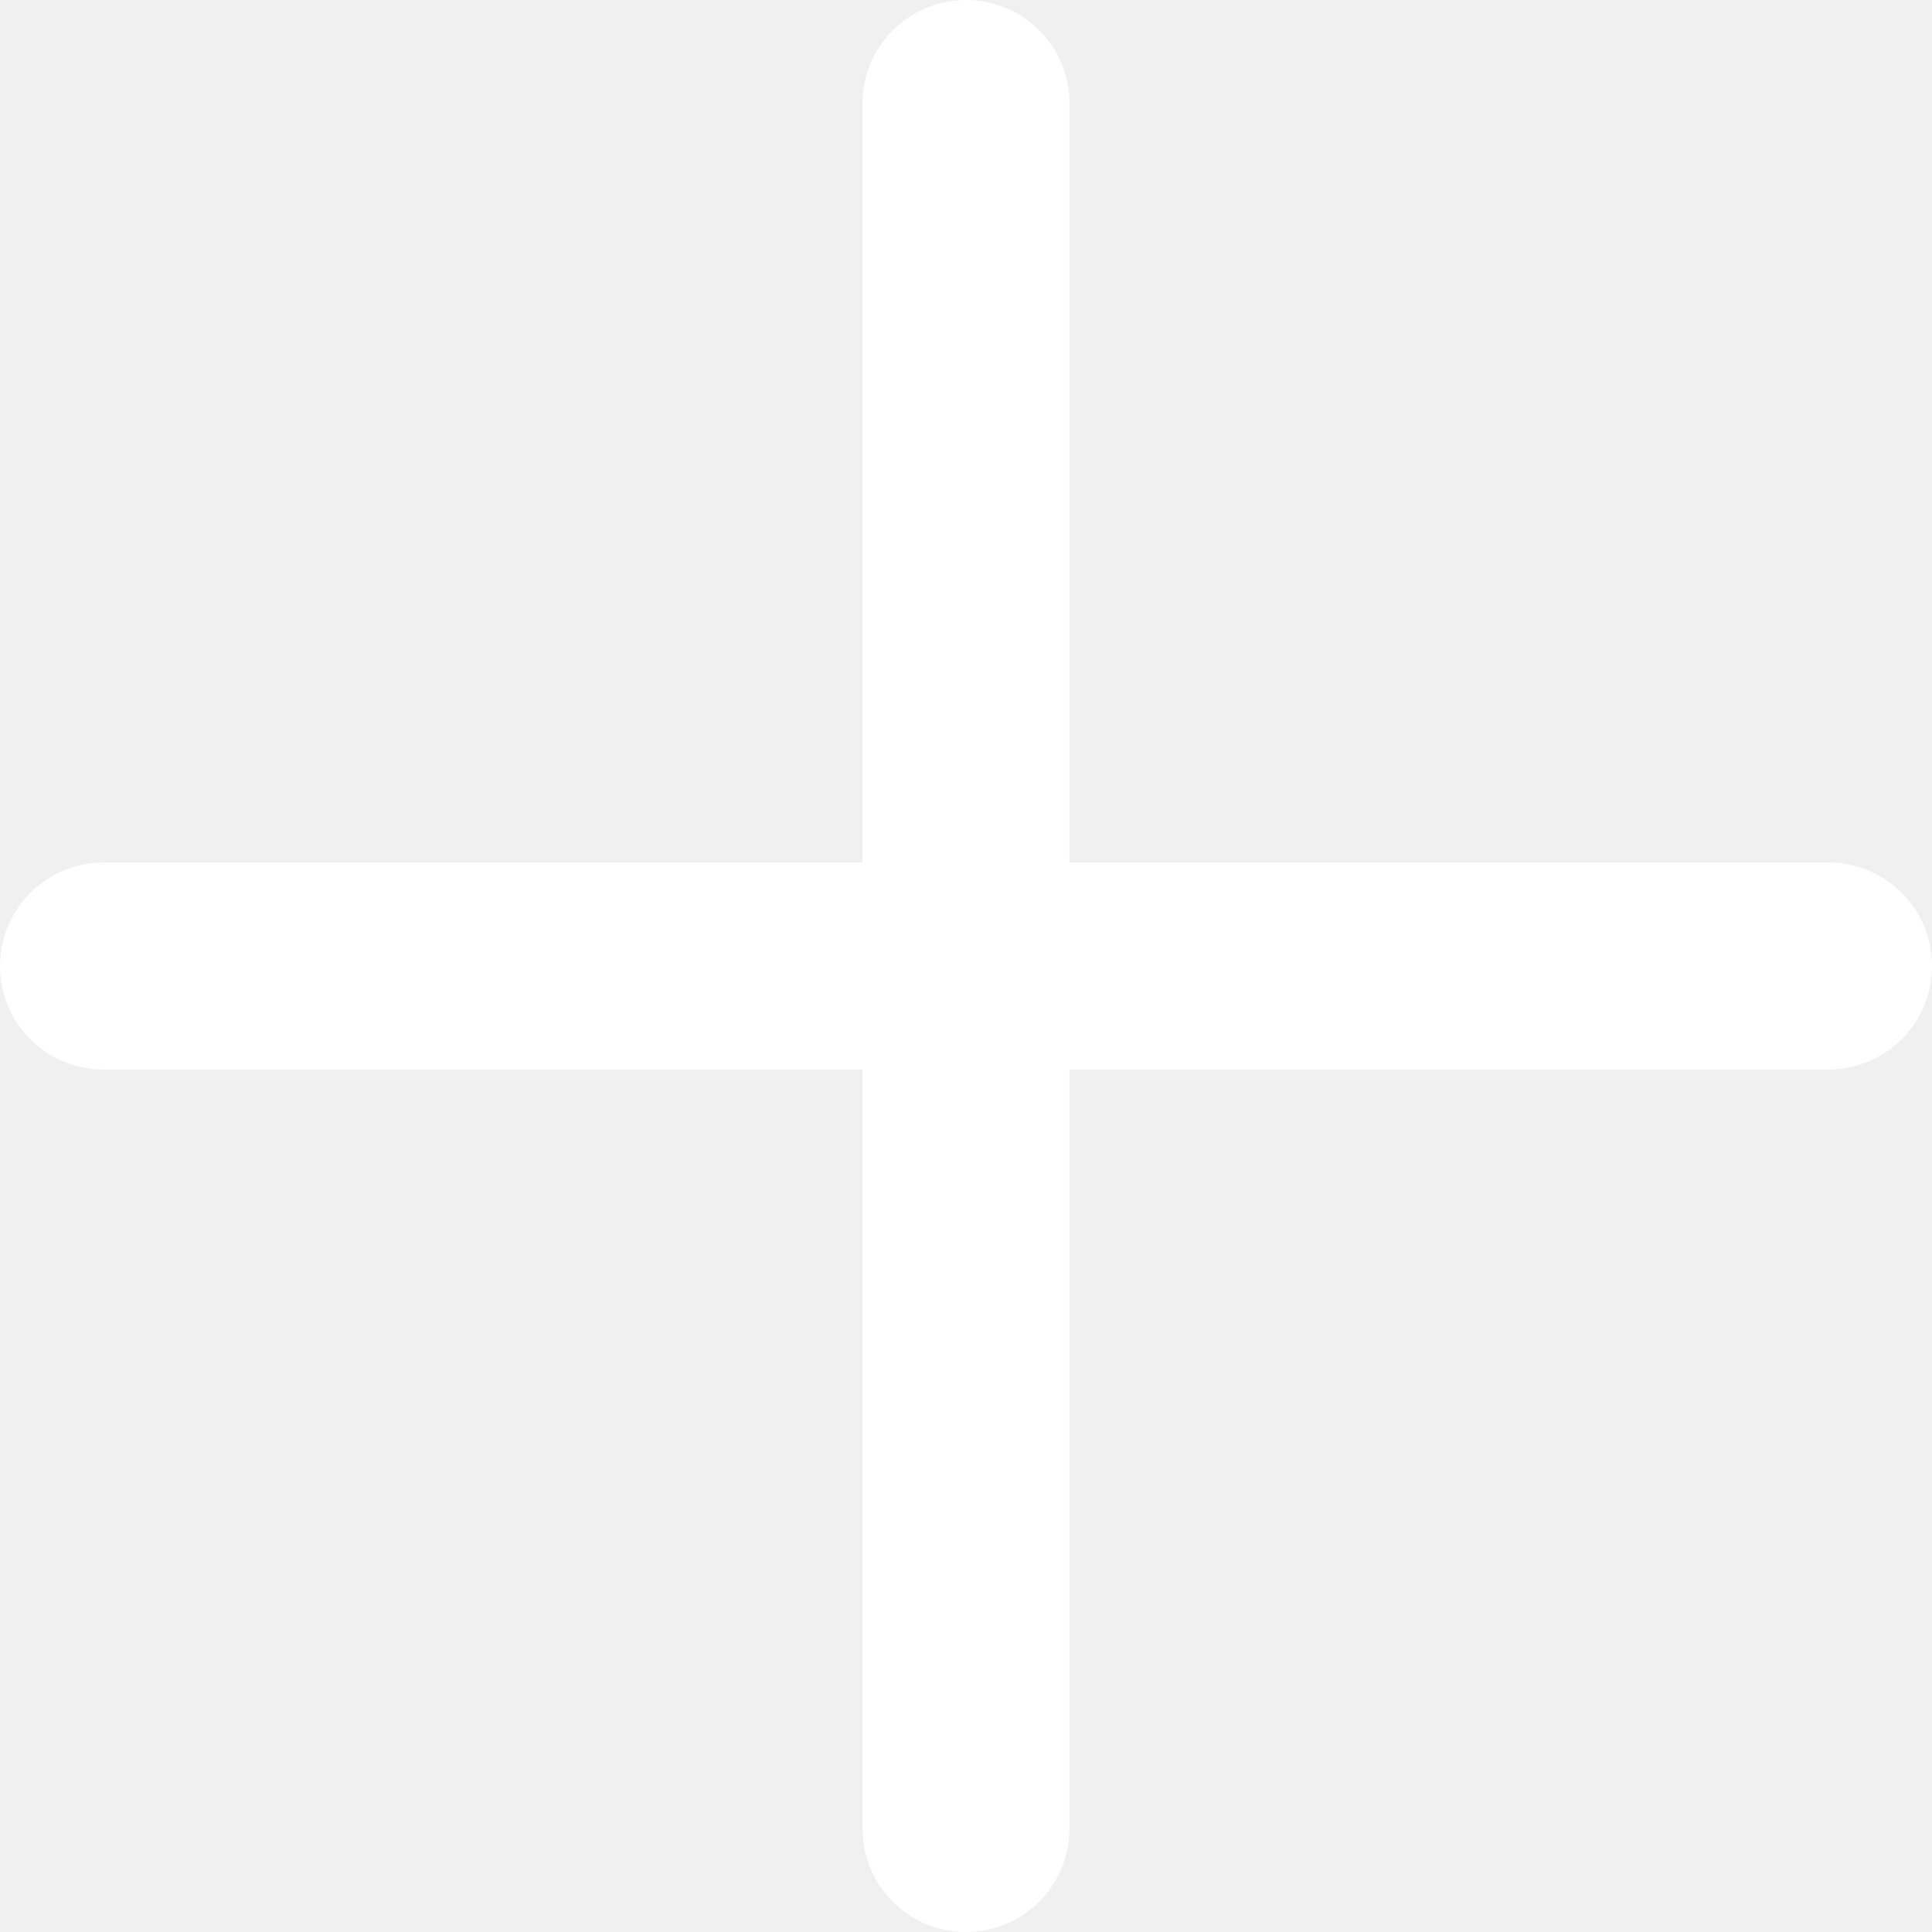
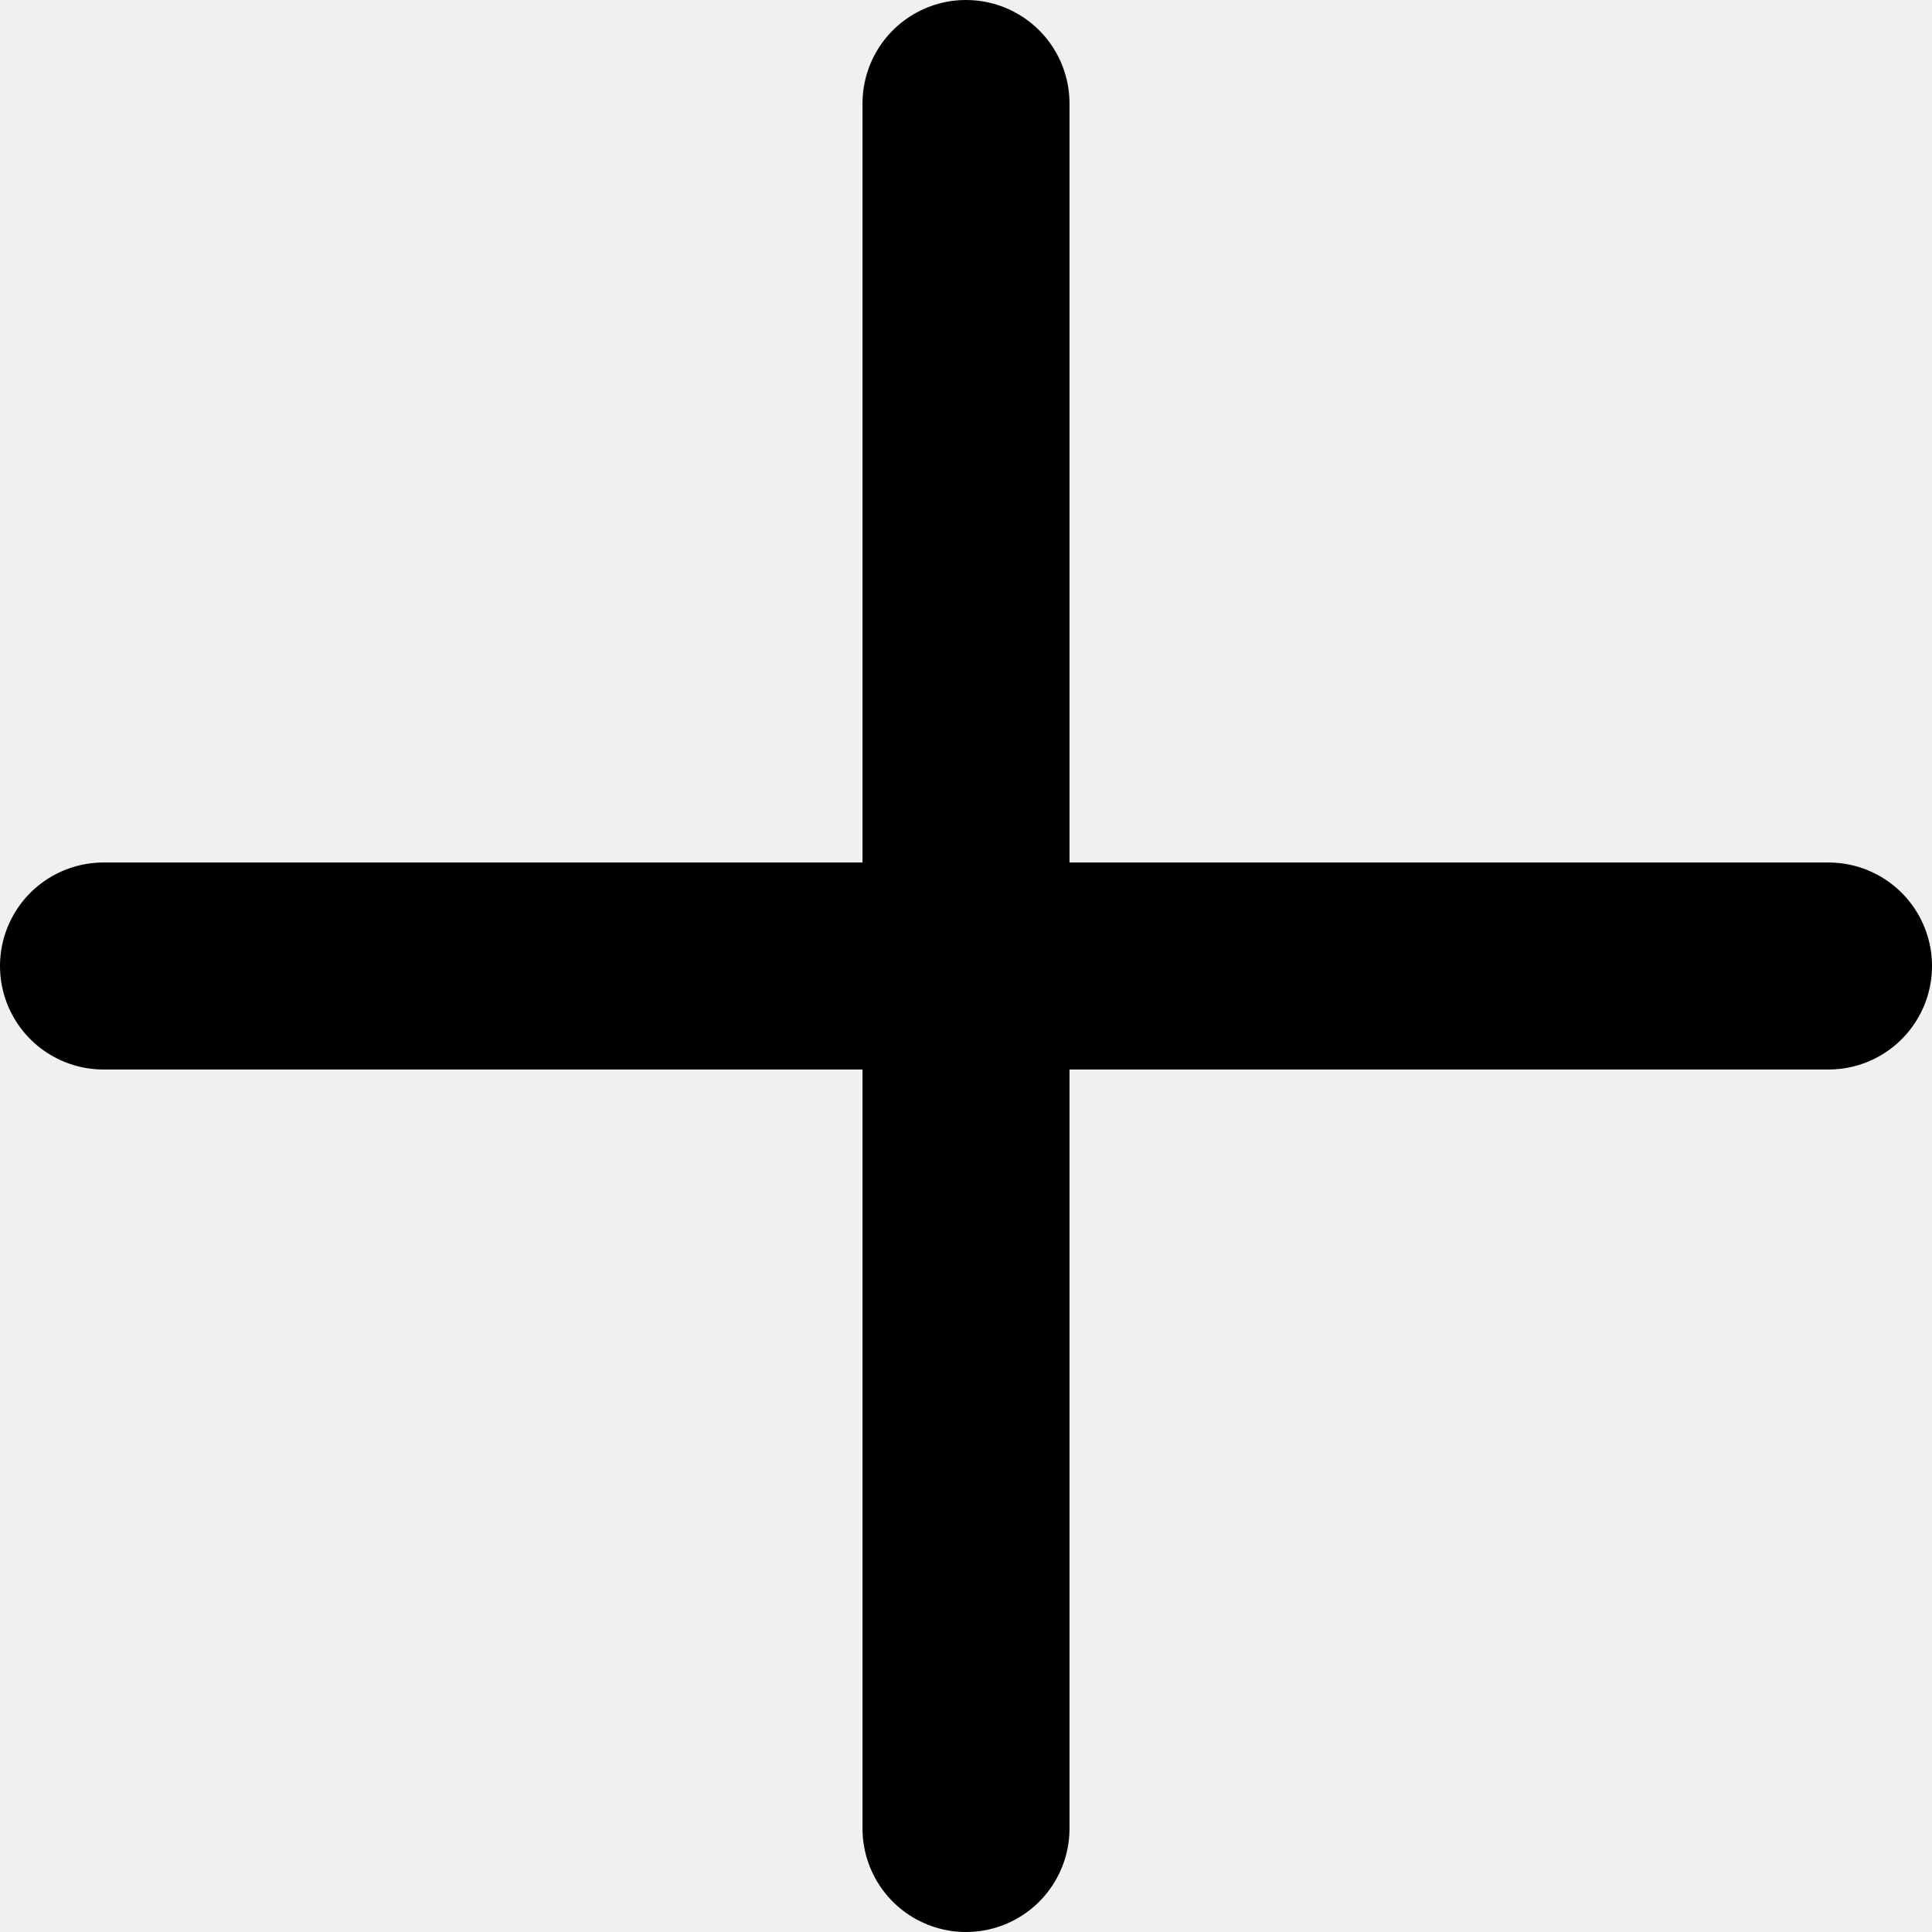
- <svg xmlns="http://www.w3.org/2000/svg" fill="inherit" width="14" height="14" viewBox="0 0 14 14" class="site-nav-dropdown-icon small-icon">
-   <path fill="#fff" d="M7 0.75L7 13.25M13.25 7L0.75 7" stroke="#fff" stroke-width="1.5" stroke-linecap="round" />
+ <svg xmlns="http://www.w3.org/2000/svg" width="14" height="14" viewBox="0 0 14 14" class="site-nav-dropdown-icon small-icon" style=" ">
+   <path d="M7 0.75L7 13.25M13.25 7L0.75 7" stroke="currentColor" stroke-width="1.5" stroke-linecap="round" />
</svg>
